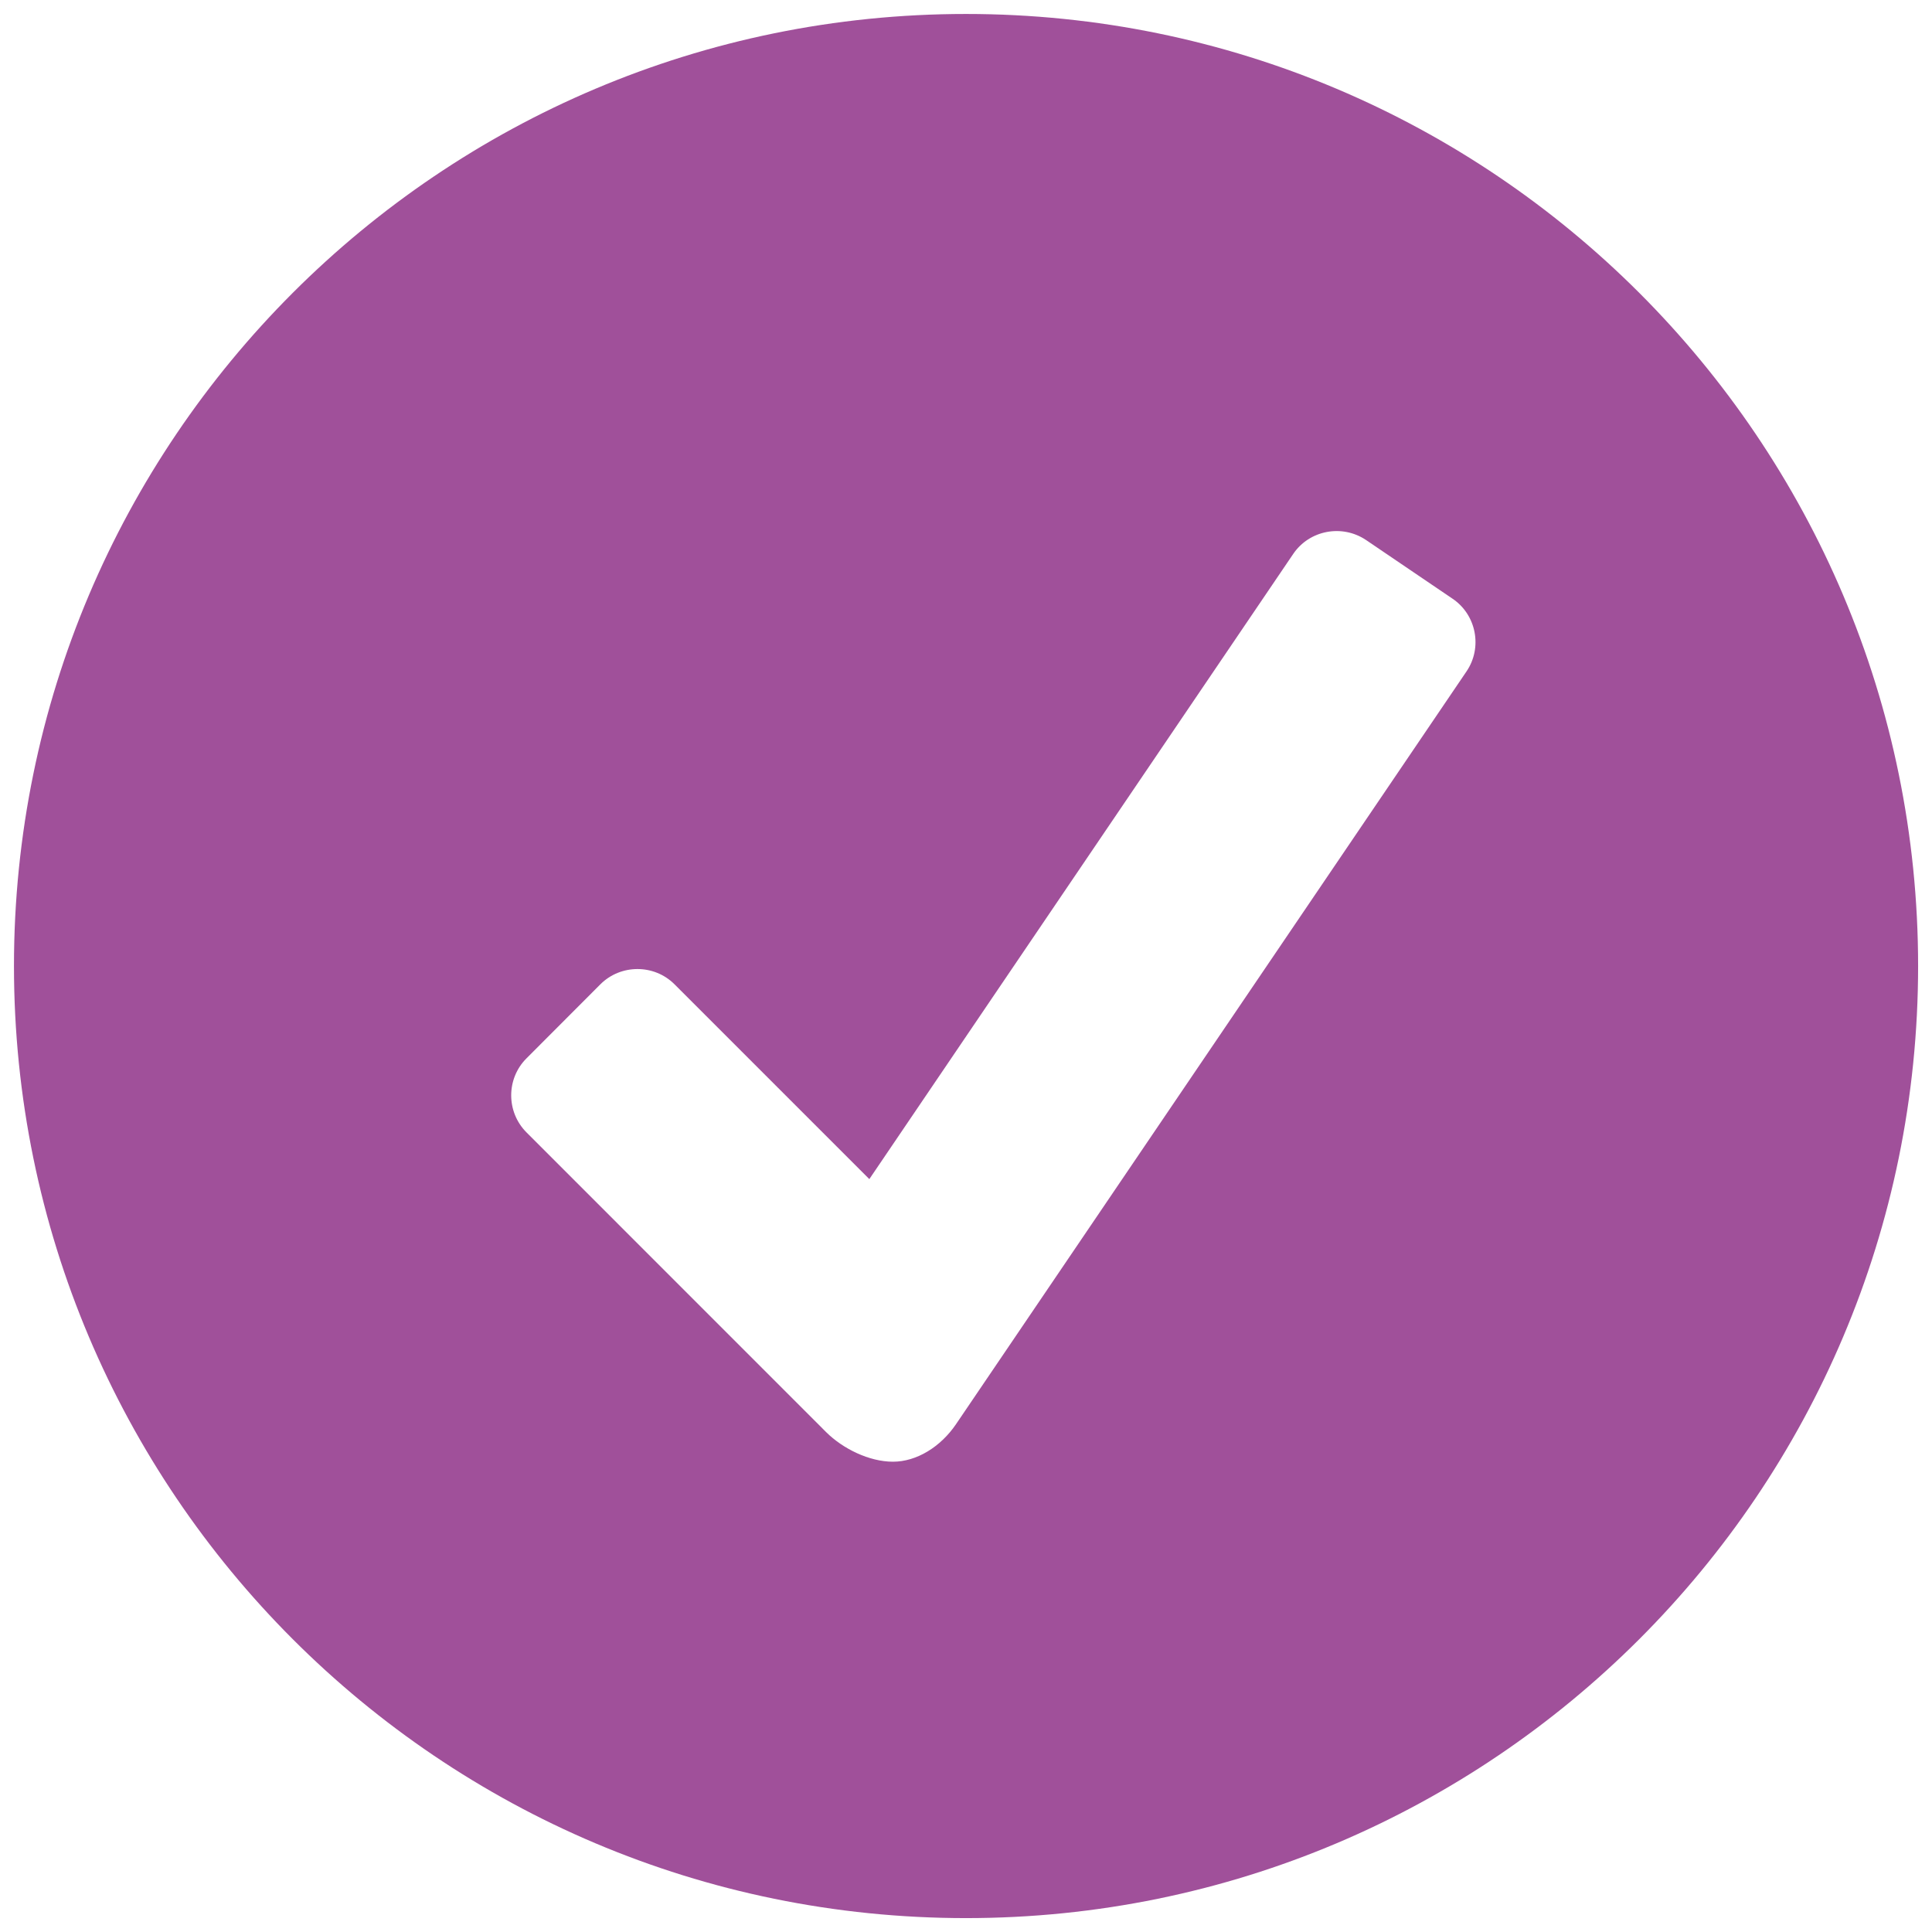
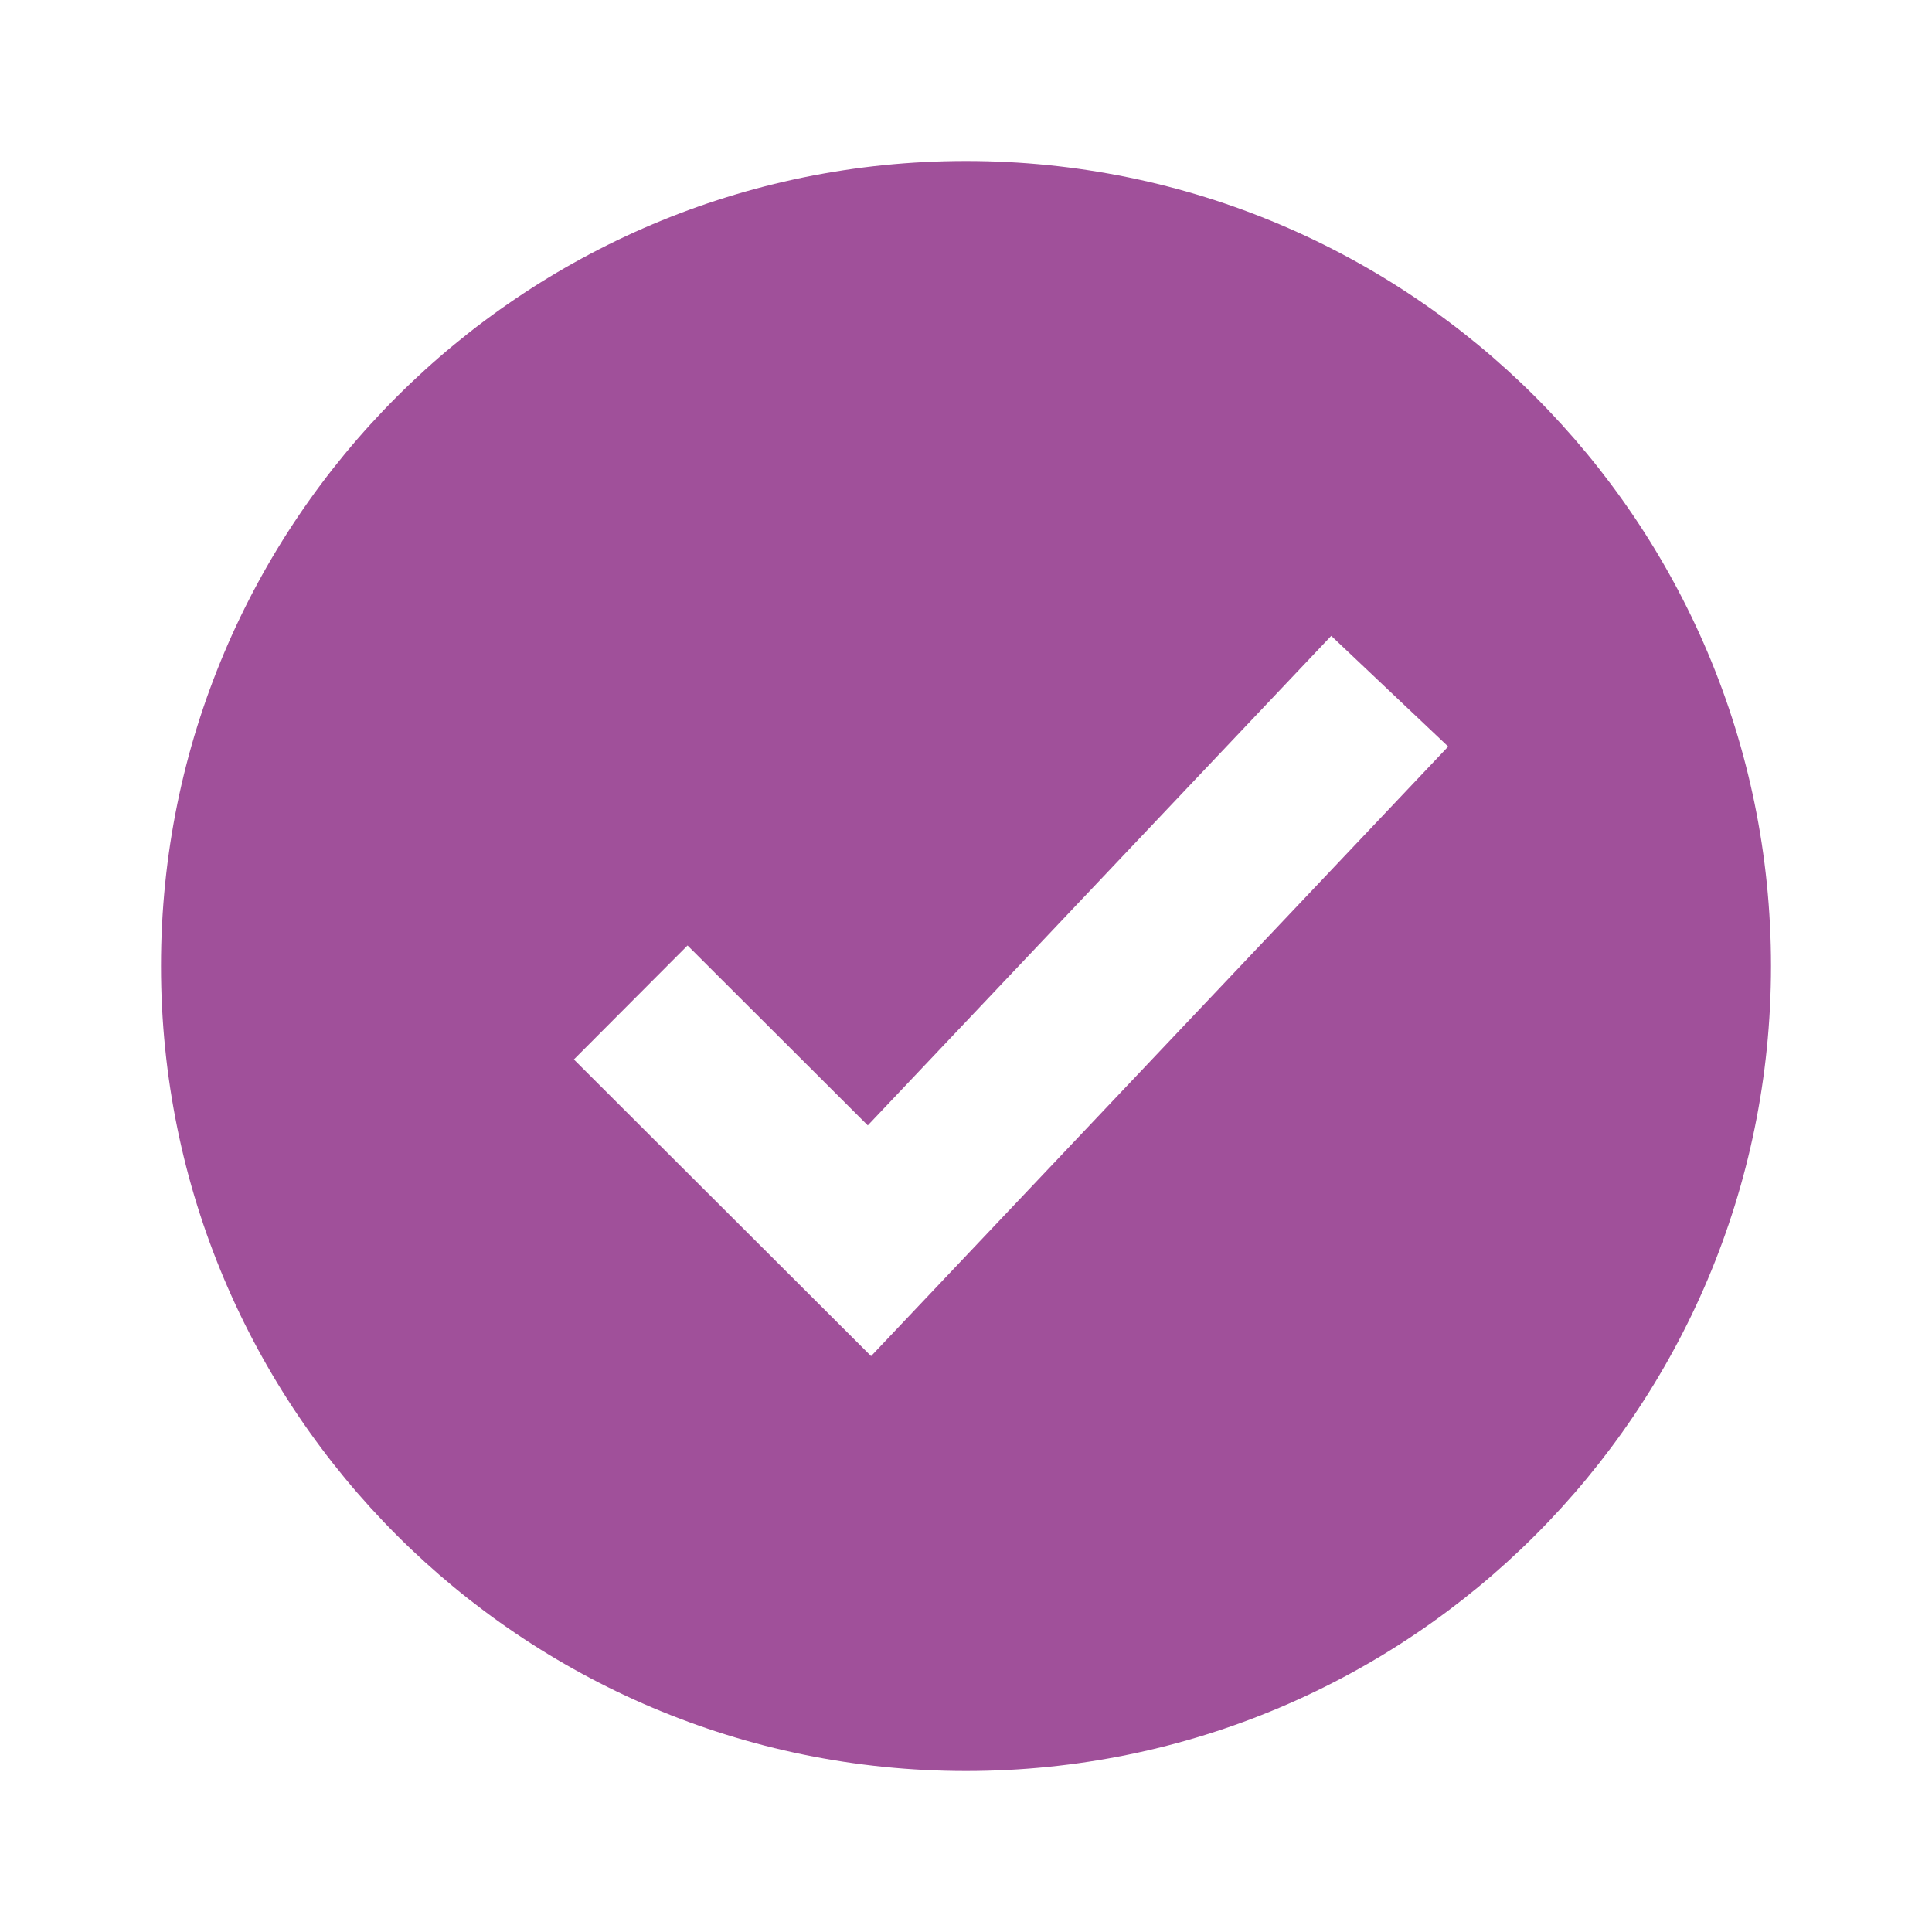
- <svg xmlns="http://www.w3.org/2000/svg" width="104" height="104" viewBox="0 0 26 26" style="fill: rgb(160, 80, 154);">
-   <path d="M13,0.188C5.924,0.188,0.188,5.924,0.188,13S5.924,25.813,13,25.813S25.813,20.076,25.813,13 S20.076,0.188,13,0.188z M19.736,9.035l-6.871,10.132c-0.206,0.303-0.528,0.504-0.848,0.504s-0.675-0.175-0.9-0.399l-4.032-4.033 c-0.274-0.275-0.274-0.722,0-0.996l0.996-0.998c0.274-0.272,0.722-0.272,0.995,0l2.623,2.623l5.705-8.414 c0.217-0.32,0.657-0.403,0.979-0.187l1.166,0.791C19.869,8.275,19.953,8.715,19.736,9.035z" />
+ <svg xmlns="http://www.w3.org/2000/svg" viewBox="0 0 24 24" enable-background="new 0 0 24 24" width="48" height="48" style="fill: rgb(160, 80, 154);">
+   <path d="M12,2C6.477,2,2,6.477,2,12c0,5.523,4.477,10,10,10s10-4.477,10-10C22,6.477,17.523,2,12,2z M10.821,16.846l-3.692-3.685 l1.412-1.416l2.239,2.235l5.757-6.081l1.453,1.375L10.821,16.846z" />
</svg>
